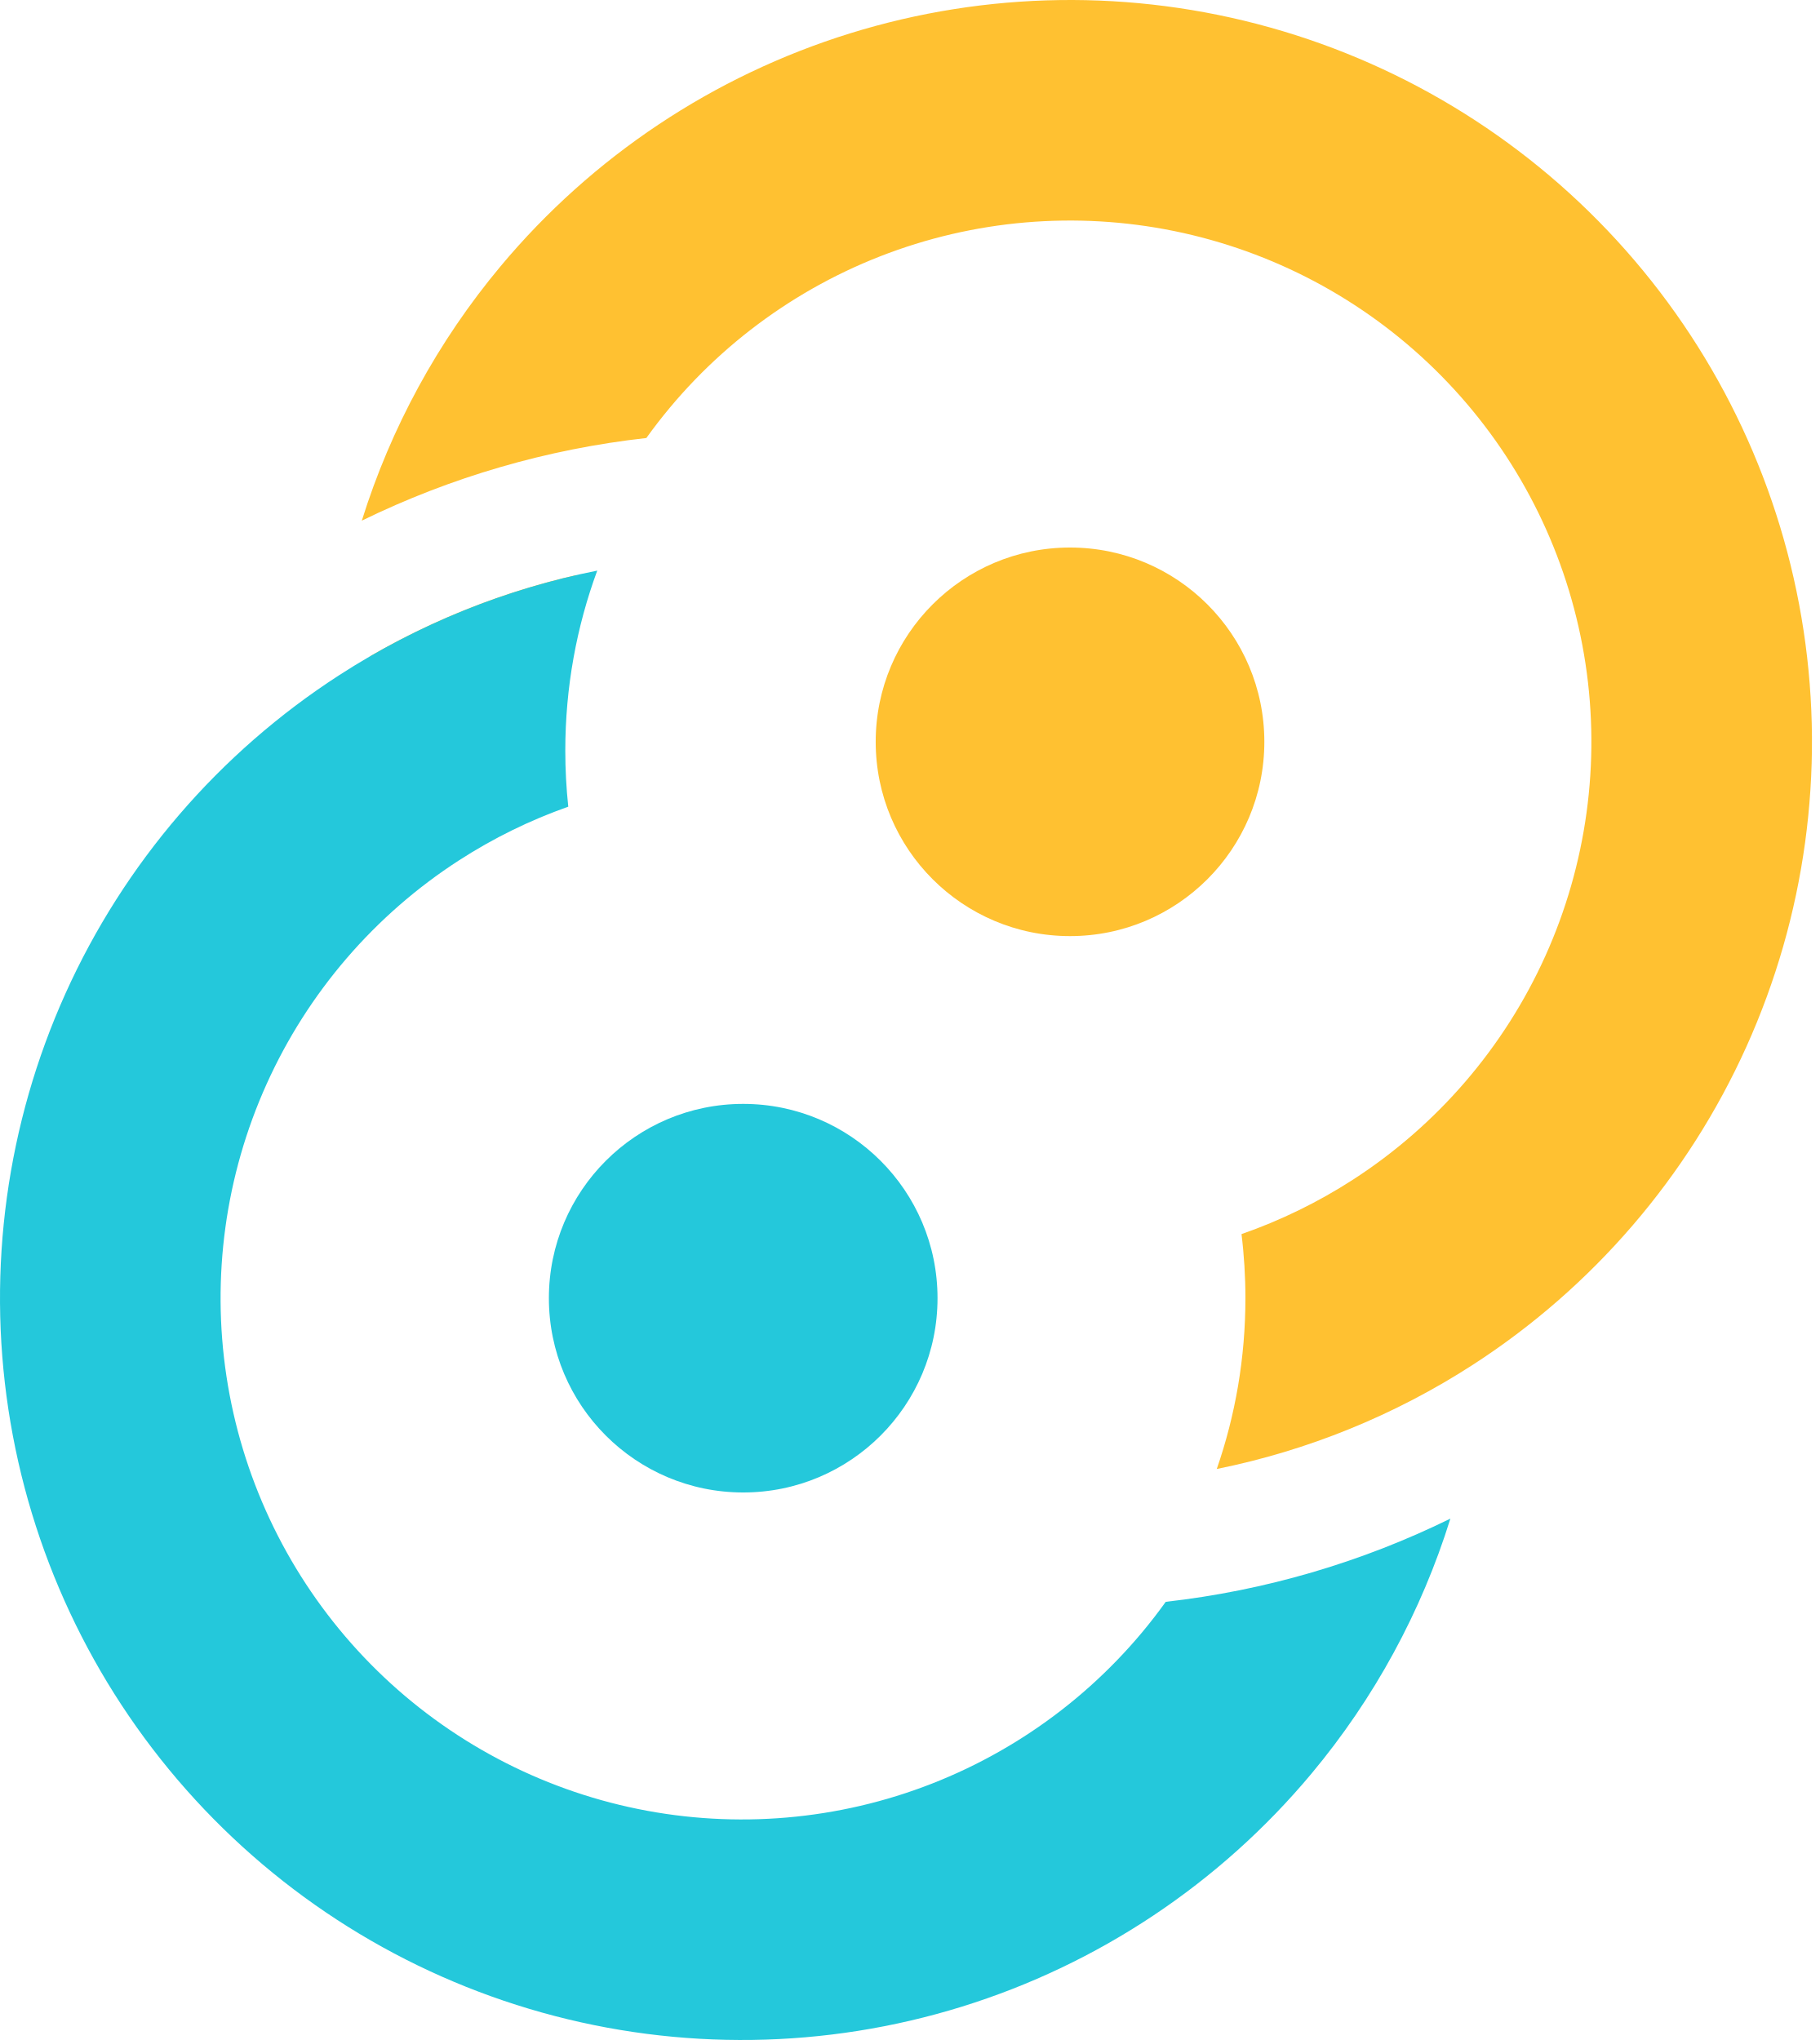
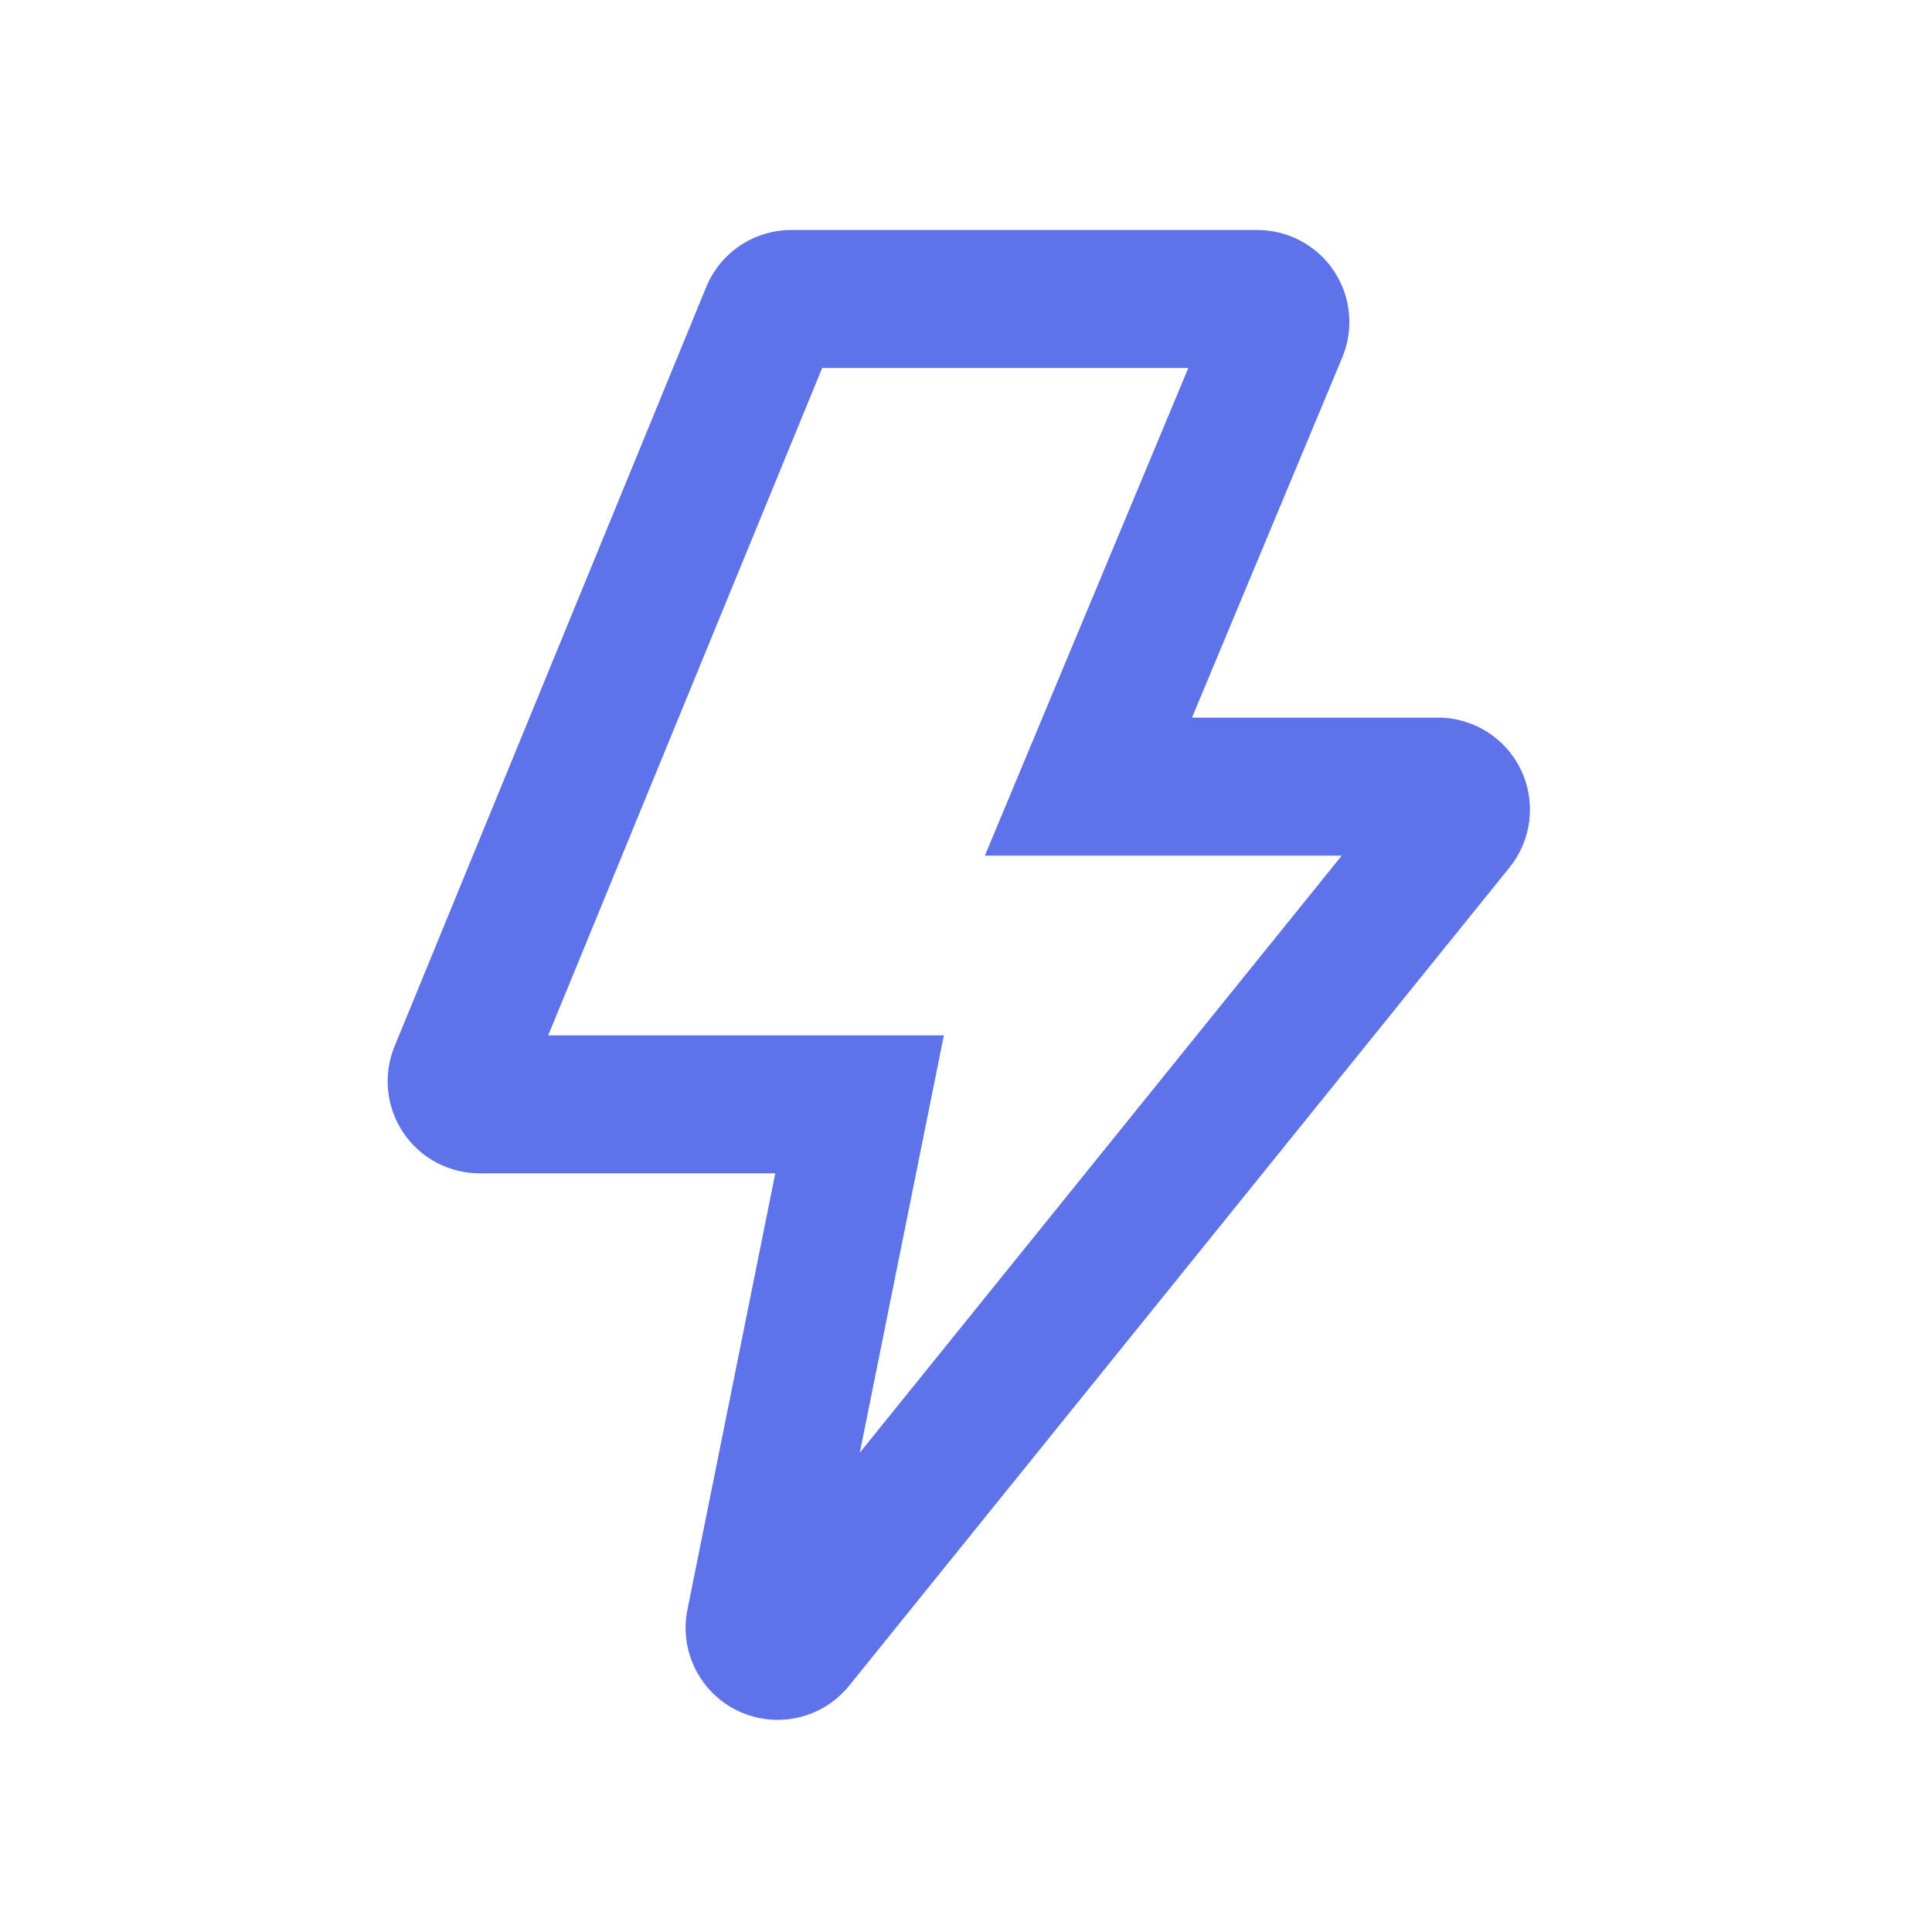
- <svg xmlns="http://www.w3.org/2000/svg" width="206" height="231" viewBox="0 0 206 231" fill="none">
-   <path d="M143.143 84C143.143 96.15 133.293 106 121.143 106C108.992 106 99.143 96.15 99.143 84C99.143 71.85 108.992 62 121.143 62C133.293 62 143.143 71.85 143.143 84Z" fill="#FFC131" />
-   <ellipse cx="84.143" cy="147" rx="22" ry="22" transform="rotate(180 84.1426 147)" fill="#24C8DB" />
-   <path fill-rule="evenodd" clip-rule="evenodd" d="M166.738 154.548C157.86 160.286 148.023 164.269 137.757 166.341C139.858 160.282 141 153.774 141 147C141 144.543 140.85 142.121 140.558 139.743C144.975 138.204 149.215 136.139 153.183 133.575C162.73 127.404 170.292 118.608 174.961 108.244C179.63 97.88 181.207 86.388 179.502 75.149C177.798 63.91 172.884 53.402 165.352 44.888C157.82 36.374 147.99 30.216 137.042 27.155C126.095 24.093 114.496 24.257 103.64 27.627C92.784 30.998 83.132 37.432 75.844 46.155C74.91 47.273 74.021 48.422 73.176 49.599C61.929 50.849 51.036 54.032 40.963 58.956C44.242 48.459 49.565 38.659 56.679 30.144C67.05 17.73 80.786 8.574 96.235 3.778C111.685 -1.019 128.19 -1.253 143.769 3.105C159.348 7.462 173.337 16.225 184.056 28.341C194.775 40.457 201.767 55.41 204.193 71.404C206.619 87.398 204.374 103.752 197.73 118.501C191.086 133.25 180.324 145.767 166.738 154.548ZM41.963 74.275L62.556 76.804C63.046 72.813 63.94 68.902 65.214 65.127C57.047 67.002 49.209 70.087 41.963 74.275Z" fill="#FFC131" />
-   <path fill-rule="evenodd" clip-rule="evenodd" d="M38.404 76.452C47.349 70.671 57.268 66.671 67.617 64.613C65.277 70.967 64 77.834 64 85C64 87.143 64.114 89.26 64.337 91.344C60.009 92.873 55.853 94.909 51.96 97.426C42.413 103.596 34.85 112.392 30.182 122.756C25.513 133.12 23.936 144.612 25.64 155.851C27.345 167.09 32.258 177.598 39.791 186.112C47.323 194.626 57.153 200.784 68.1 203.846C79.048 206.907 90.646 206.743 101.502 203.373C112.359 200.002 122.011 193.568 129.299 184.845C130.237 183.722 131.131 182.567 131.979 181.383C143.235 180.114 154.132 176.91 164.205 171.962C160.929 182.49 155.596 192.319 148.464 200.856C138.092 213.27 124.357 222.426 108.907 227.222C93.458 232.019 76.952 232.253 61.374 227.895C45.795 223.538 31.805 214.775 21.087 202.659C10.368 190.543 3.376 175.59 0.95 159.596C-1.476 143.602 0.768 127.248 7.412 112.499C14.057 97.75 24.818 85.233 38.404 76.452ZM163.062 156.711L163.062 156.711C162.954 156.773 162.846 156.835 162.738 156.897C162.846 156.835 162.954 156.773 163.062 156.711Z" fill="#24C8DB" />
+ <svg xmlns="http://www.w3.org/2000/svg" t="1683105773979" class="icon" viewBox="0 0 1024 1024" version="1.1" p-id="2362" width="200" height="200">
+   <path d="M666.429 121.905a48.762 48.762 0 0 1 45.007 67.535l-79.653 190.903h130.365a48.762 48.762 0 0 1 37.937 79.409L450.097 893.416a48.762 48.762 0 0 1-85.748-40.253l46.568-231.278h-156.696a48.762 48.762 0 0 1-45.105-67.291l165.181-402.432A48.762 48.762 0 0 1 419.401 121.905h247.028z m-230.668 73.143l-145.189 353.694h209.701l-44.568 221.233 255.439-316.465H521.996L629.833 195.048h-194.072z" p-id="2363" fill="#5e72e9" />
</svg>
